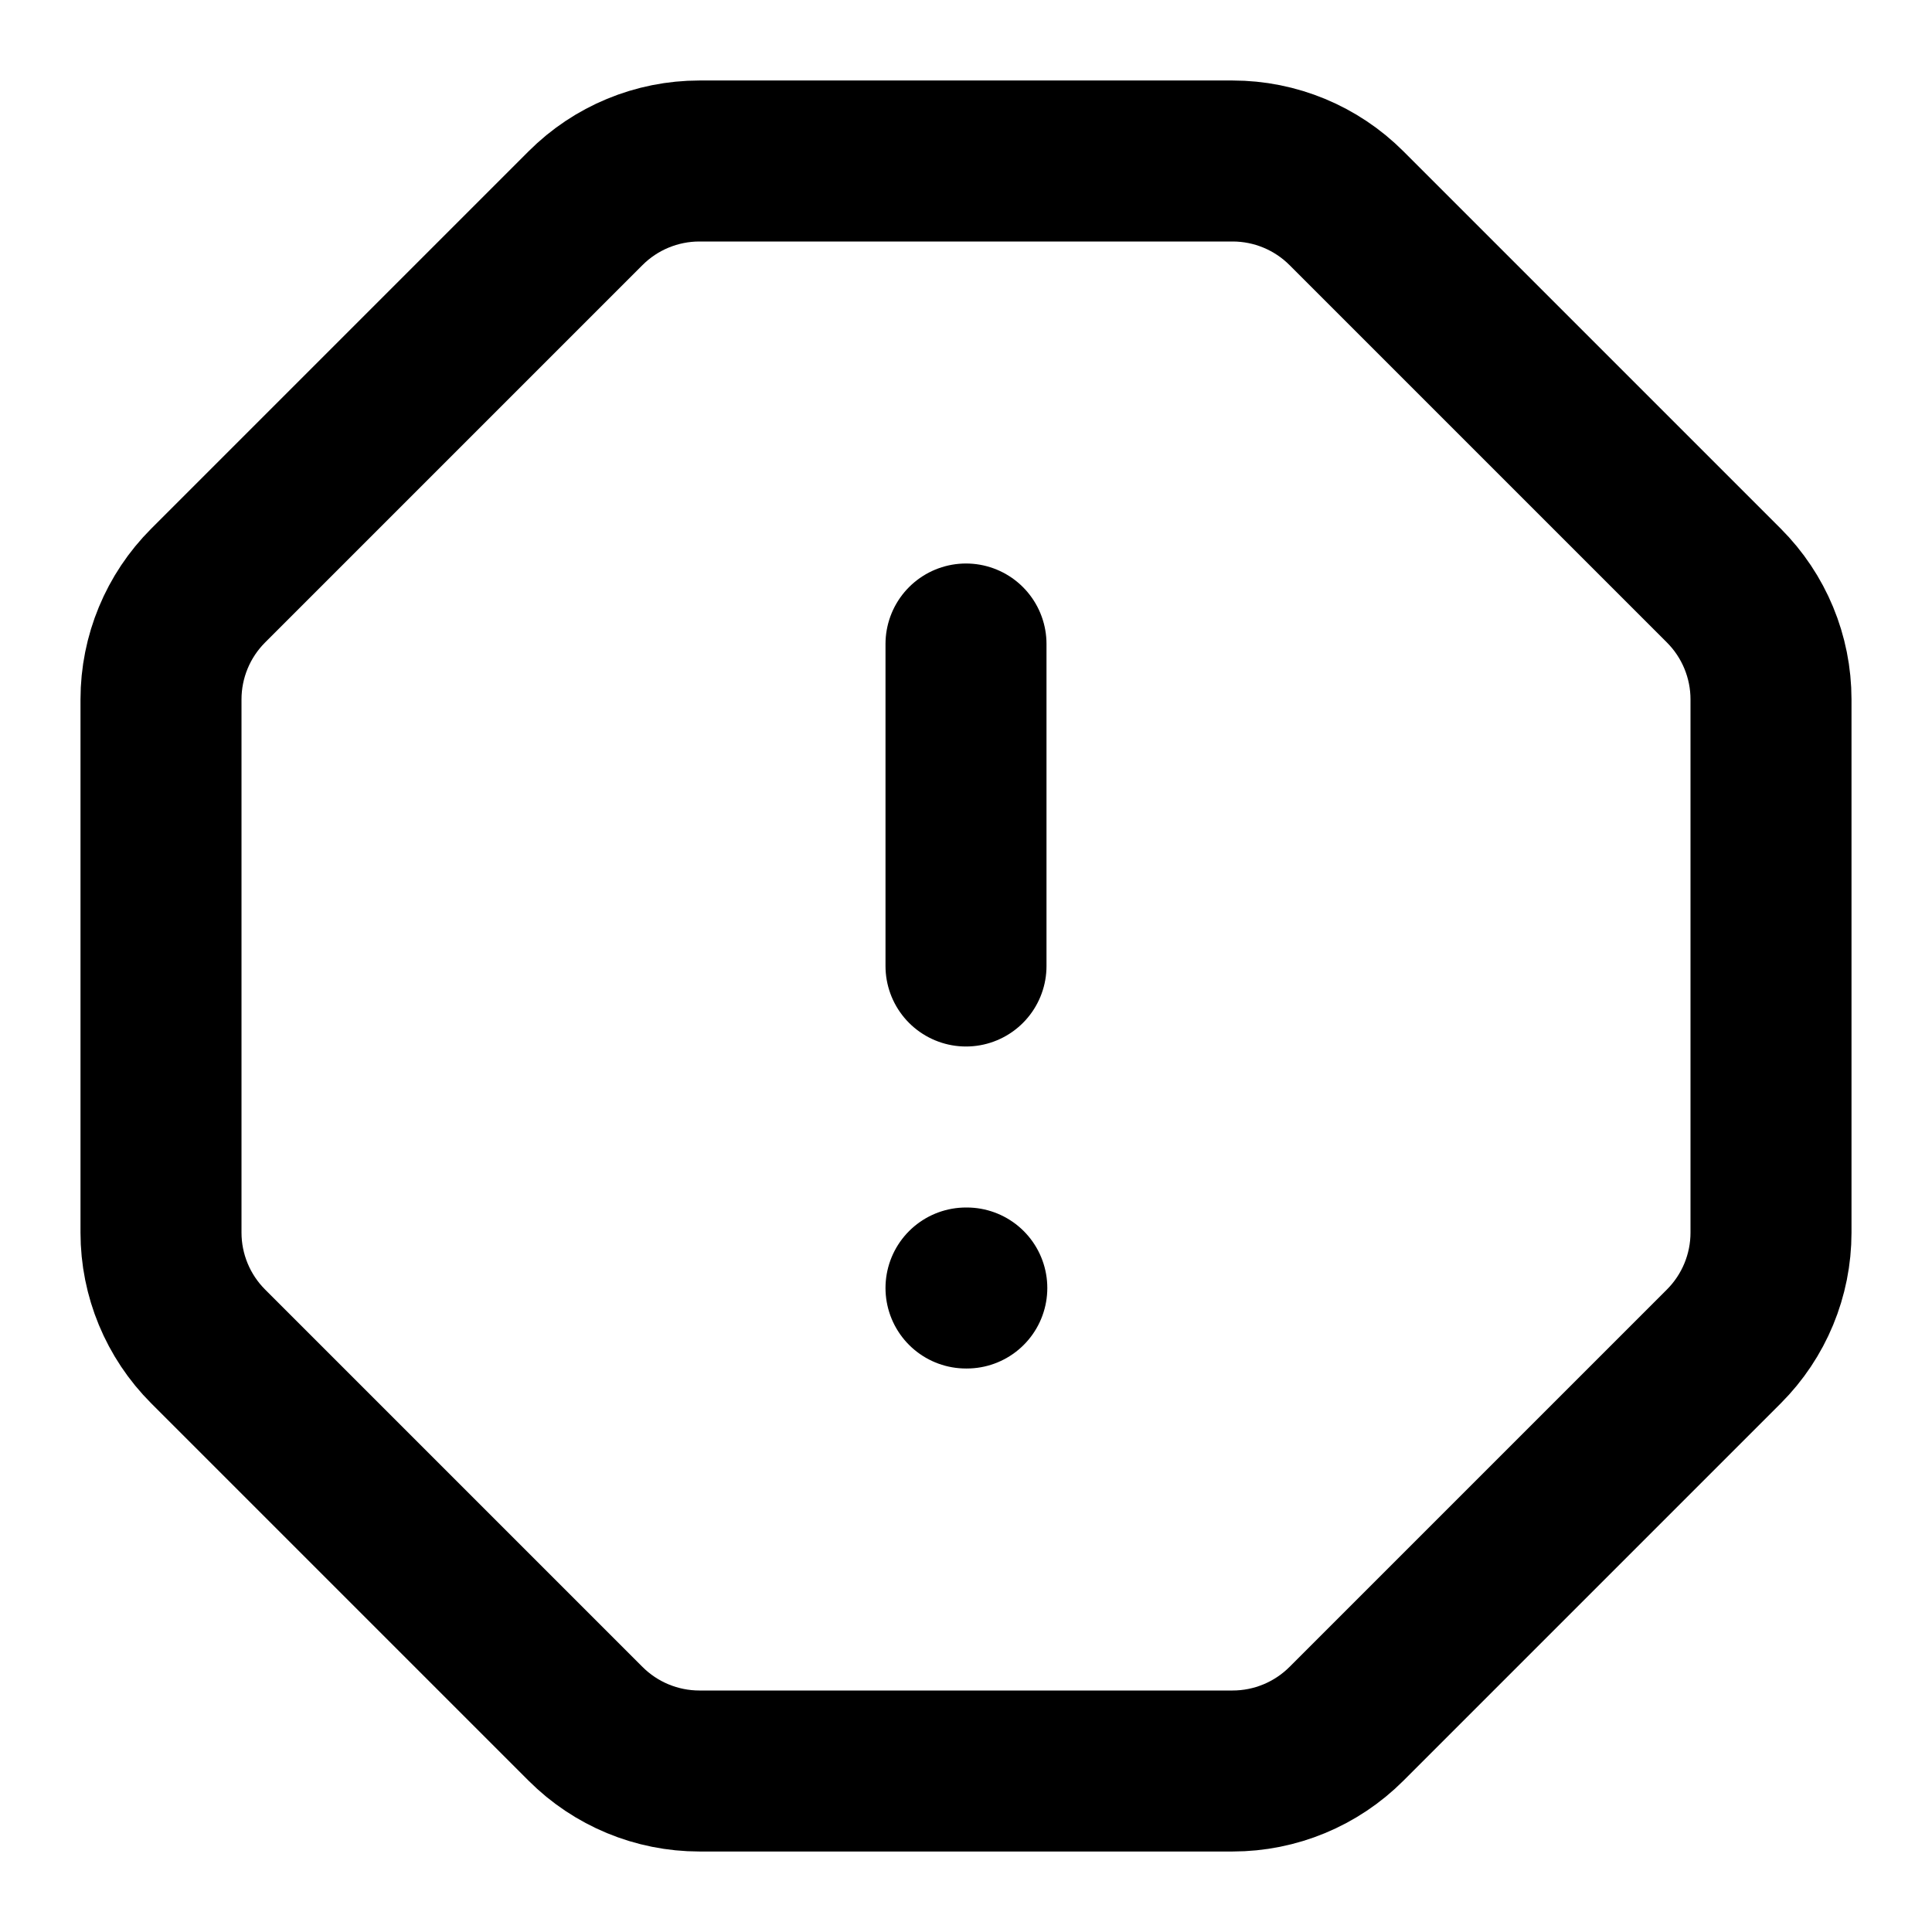
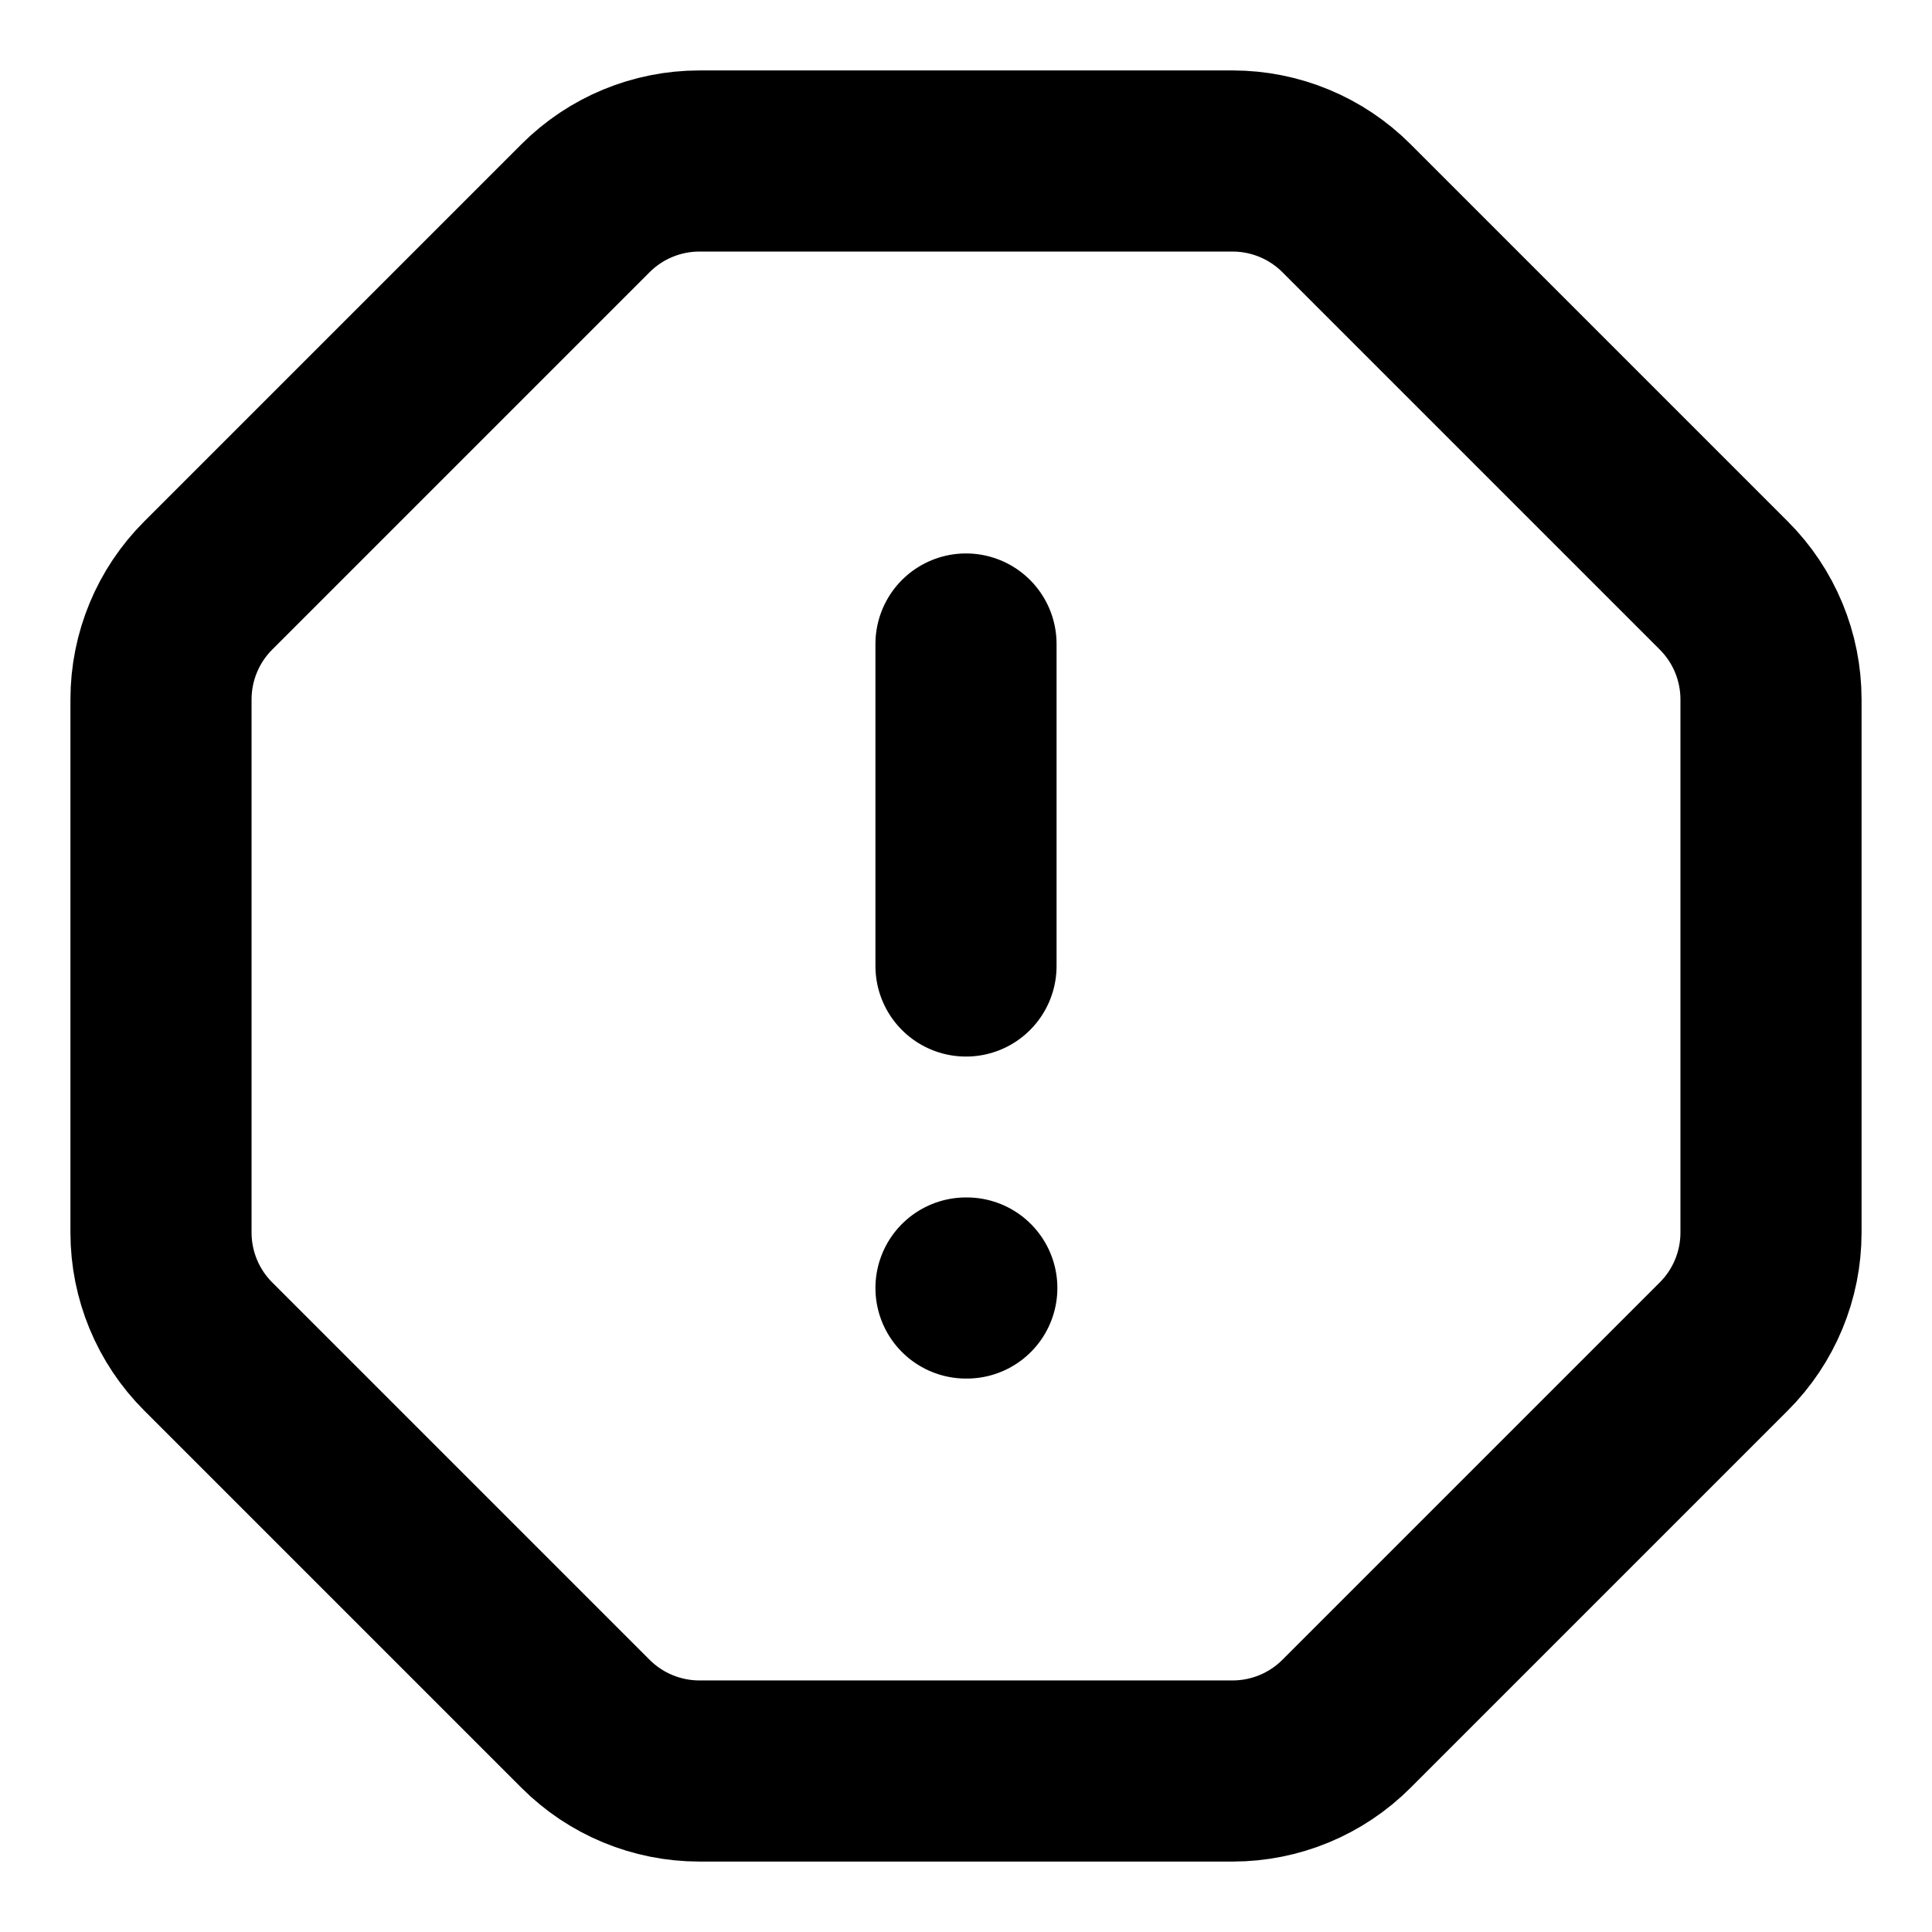
- <svg xmlns="http://www.w3.org/2000/svg" class="lucide lucide-octagon-alert" width="24" height="24" viewBox="0 0 24 24" fill="none" stroke="currentColor" stroke-width="2" stroke-linecap="round" stroke-linejoin="round">
+ <svg xmlns="http://www.w3.org/2000/svg" width="24" height="24" viewBox="0 0 24 24" fill="none" stroke="currentColor" stroke-width="2.25" stroke-linecap="round" stroke-linejoin="round">
  <path d="M12 16h.01" />
  <path d="M12 8v4" />
  <path d="M15.312 2a2 2 0 0 1 1.414.586l4.688 4.688A2 2 0 0 1 22 8.688v6.624a2 2 0 0 1-.586 1.414l-4.688 4.688a2 2 0 0 1-1.414.586H8.688a2 2 0 0 1-1.414-.586l-4.688-4.688A2 2 0 0 1 2 15.312V8.688a2 2 0 0 1 .586-1.414l4.688-4.688A2 2 0 0 1 8.688 2z" />
</svg>
